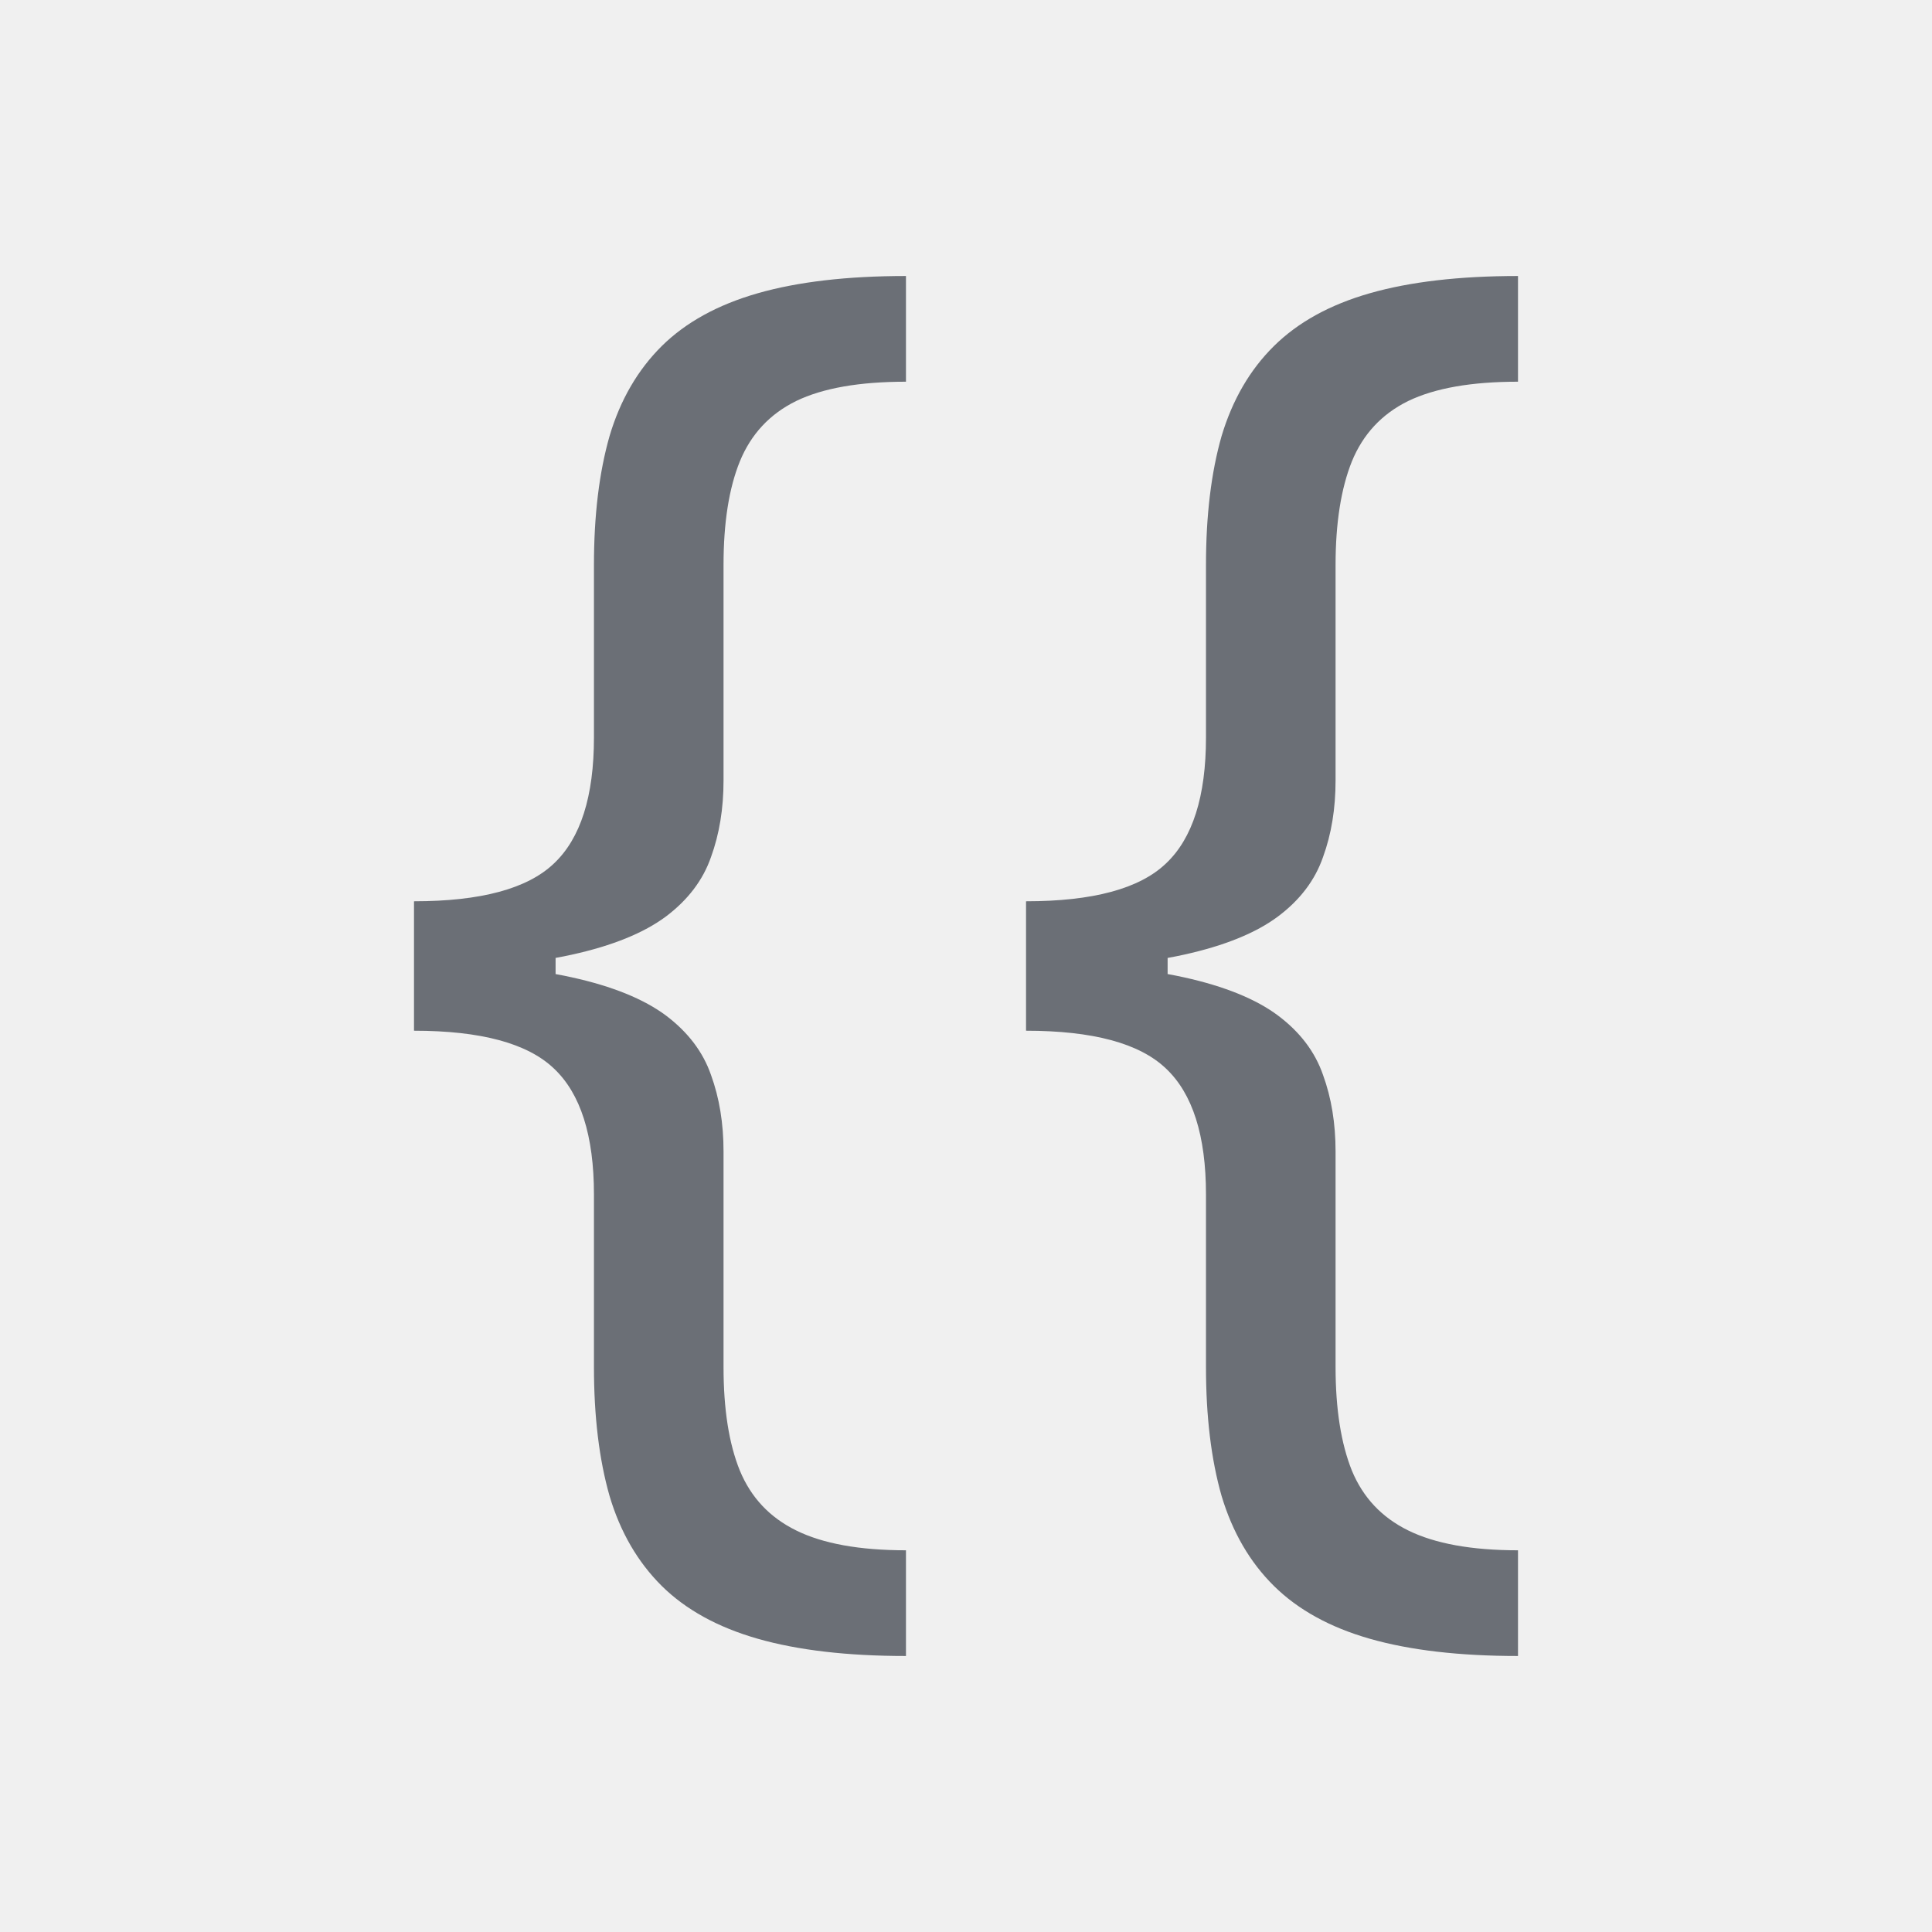
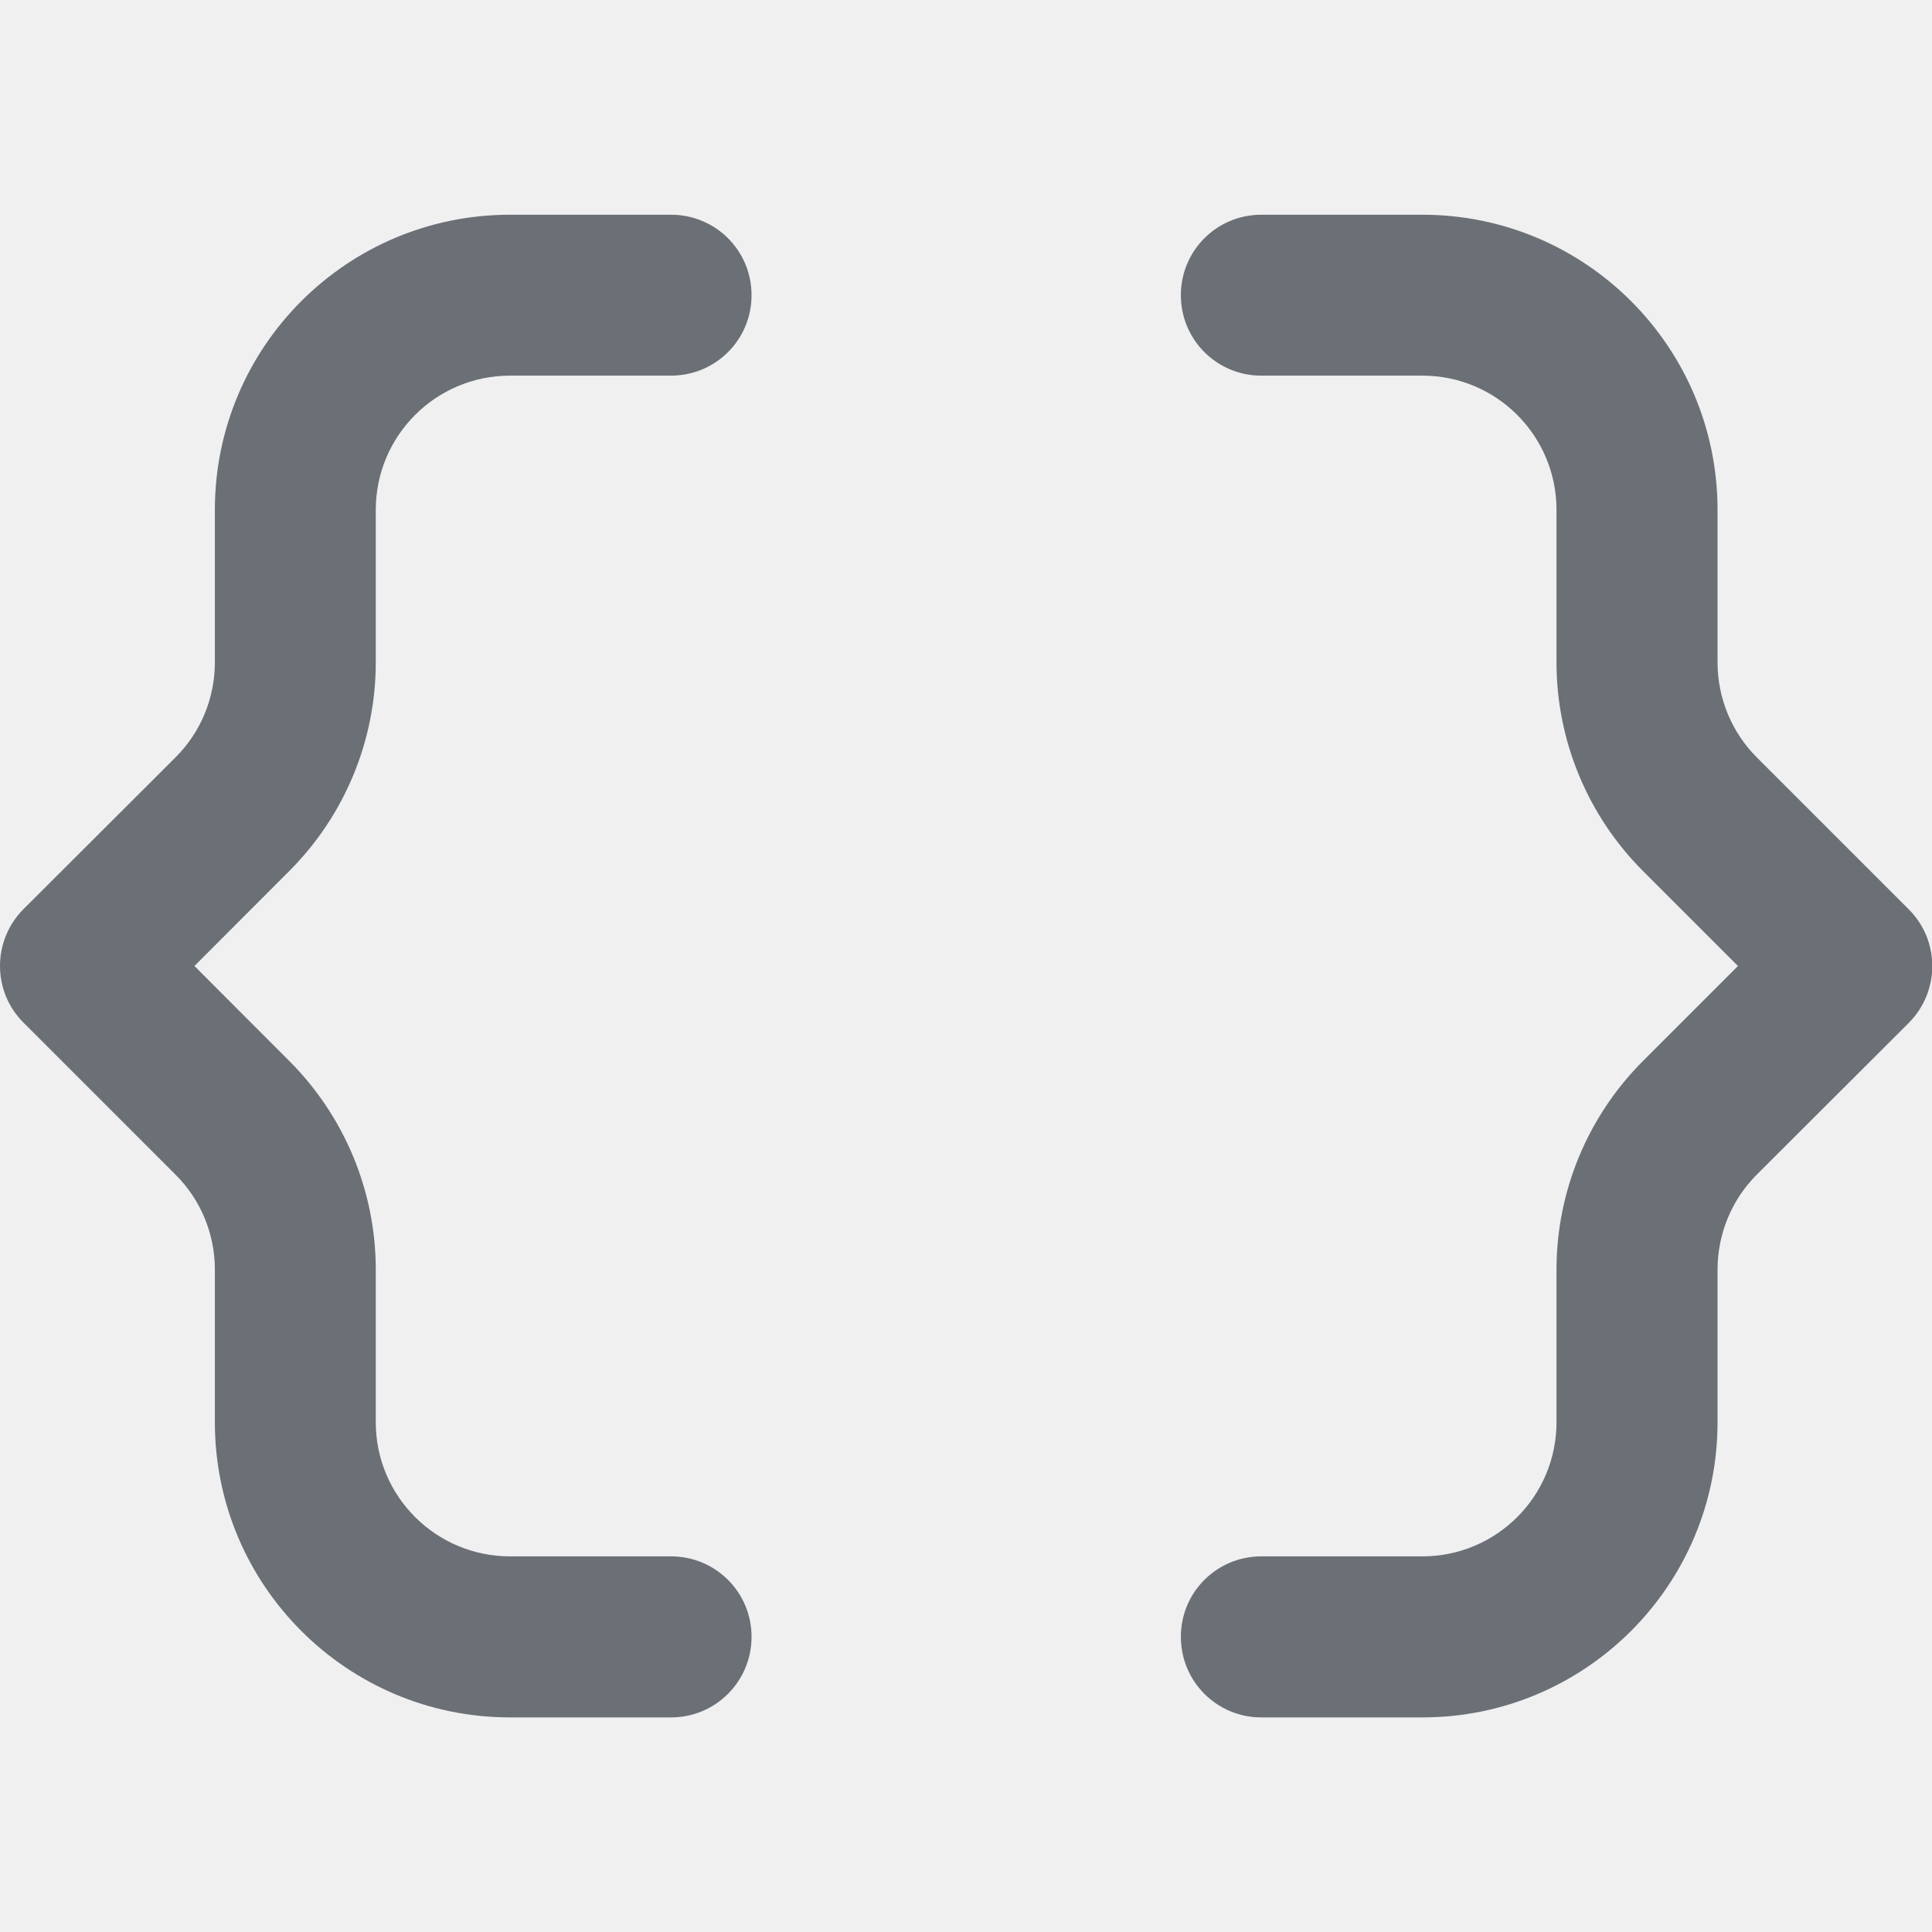
<svg xmlns="http://www.w3.org/2000/svg" width="14" height="14" viewBox="0 0 14 14" fill="none">
-   <path d="M3 7.016V6.531C3.484 6.531 3.822 6.44 4.013 6.258C4.207 6.076 4.304 5.771 4.304 5.344V4.094C4.304 3.734 4.342 3.423 4.417 3.16C4.495 2.897 4.622 2.68 4.795 2.508C4.969 2.336 5.201 2.208 5.491 2.125C5.781 2.042 6.139 2 6.565 2V2.766C6.229 2.766 5.963 2.812 5.769 2.906C5.578 3 5.442 3.146 5.361 3.344C5.282 3.539 5.243 3.789 5.243 4.094V5.656C5.243 5.859 5.213 6.044 5.152 6.211C5.094 6.378 4.985 6.521 4.826 6.641C4.666 6.76 4.439 6.853 4.143 6.918C3.851 6.983 3.47 7.016 3 7.016ZM6.565 12C6.139 12 5.781 11.958 5.491 11.875C5.201 11.792 4.969 11.664 4.795 11.492C4.622 11.32 4.495 11.103 4.417 10.84C4.342 10.577 4.304 10.266 4.304 9.906V8.656C4.304 8.229 4.207 7.924 4.013 7.742C3.822 7.56 3.484 7.469 3 7.469V6.984C3.47 6.984 3.851 7.017 4.143 7.082C4.439 7.147 4.666 7.24 4.826 7.359C4.985 7.479 5.094 7.622 5.152 7.789C5.213 7.956 5.243 8.141 5.243 8.344V9.906C5.243 10.211 5.282 10.461 5.361 10.656C5.442 10.852 5.578 10.996 5.769 11.09C5.963 11.186 6.229 11.234 6.565 11.234V12ZM3 7.469V6.531H4.026V7.469H3Z" fill="#6B6F76" />
-   <path d="M7.435 7.016V6.531C7.919 6.531 8.257 6.44 8.448 6.258C8.642 6.076 8.739 5.771 8.739 5.344V4.094C8.739 3.734 8.777 3.423 8.852 3.16C8.931 2.897 9.057 2.68 9.231 2.508C9.405 2.336 9.636 2.208 9.926 2.125C10.216 2.042 10.574 2 11 2V2.766C10.664 2.766 10.399 2.812 10.204 2.906C10.013 3 9.877 3.146 9.796 3.344C9.718 3.539 9.678 3.789 9.678 4.094V5.656C9.678 5.859 9.648 6.044 9.587 6.211C9.529 6.378 9.421 6.521 9.261 6.641C9.102 6.76 8.874 6.853 8.579 6.918C8.286 6.983 7.905 7.016 7.435 7.016ZM11 12C10.574 12 10.216 11.958 9.926 11.875C9.636 11.792 9.405 11.664 9.231 11.492C9.057 11.32 8.931 11.103 8.852 10.84C8.777 10.577 8.739 10.266 8.739 9.906V8.656C8.739 8.229 8.642 7.924 8.448 7.742C8.257 7.56 7.919 7.469 7.435 7.469V6.984C7.905 6.984 8.286 7.017 8.579 7.082C8.874 7.147 9.102 7.24 9.261 7.359C9.421 7.479 9.529 7.622 9.587 7.789C9.648 7.956 9.678 8.141 9.678 8.344V9.906C9.678 10.211 9.718 10.461 9.796 10.656C9.877 10.852 10.013 10.996 10.204 11.09C10.399 11.186 10.664 11.234 11 11.234V12ZM7.435 7.469V6.531H8.461V7.469H7.435Z" fill="#6B6F76" />
+   <g clip-path="url(#clip0_12869_5317)">
+     <path d="M3.696 1.556C2.514 1.556 1.557 2.513 1.557 3.695V4.8C1.557 5.058 1.455 5.306 1.272 5.488L0.171 6.587C-0.057 6.815 -0.057 7.185 0.171 7.411L1.272 8.512C1.455 8.694 1.557 8.942 1.557 9.2V10.306C1.557 11.487 2.514 12.445 3.696 12.445H4.862C5.186 12.445 5.446 12.184 5.446 11.861C5.446 11.538 5.186 11.278 4.862 11.278H3.696C3.159 11.278 2.723 10.843 2.723 10.306V9.2C2.723 8.633 2.497 8.089 2.096 7.688L1.409 7L2.096 6.312C2.497 5.911 2.723 5.367 2.723 4.8V3.695C2.723 3.157 3.159 2.722 3.696 2.722H4.862C5.186 2.722 5.446 2.462 5.446 2.139C5.446 1.816 5.186 1.556 4.862 1.556H3.696ZM10.307 1.556H9.14C8.817 1.556 8.557 1.816 8.557 2.139C8.557 2.462 8.817 2.722 9.14 2.722H10.307C10.844 2.722 11.279 3.157 11.279 3.695V4.8C11.279 5.367 11.505 5.911 11.906 6.312L12.594 7L11.906 7.688C11.505 8.089 11.279 8.633 11.279 9.2V10.306C11.279 10.843 10.844 11.278 10.307 11.278H9.14C8.817 11.278 8.557 11.538 8.557 11.861C8.557 12.184 8.817 12.445 9.14 12.445H10.307C11.488 12.445 12.446 11.487 12.446 10.306V9.2C12.446 8.942 12.548 8.694 12.73 8.512L13.831 7.413C14.059 7.185 14.059 6.815 13.831 6.589L12.73 5.488C12.548 5.306 12.446 5.058 12.446 4.8V3.695C12.446 2.513 11.488 1.556 10.307 1.556Z" fill="#6B6F76" />
+   </g>
+   <defs>
+     <clipPath id="clip0_12869_5317">
+       <rect width="14" height="14" fill="white" />
+     </clipPath>
+   </defs>
</svg>
